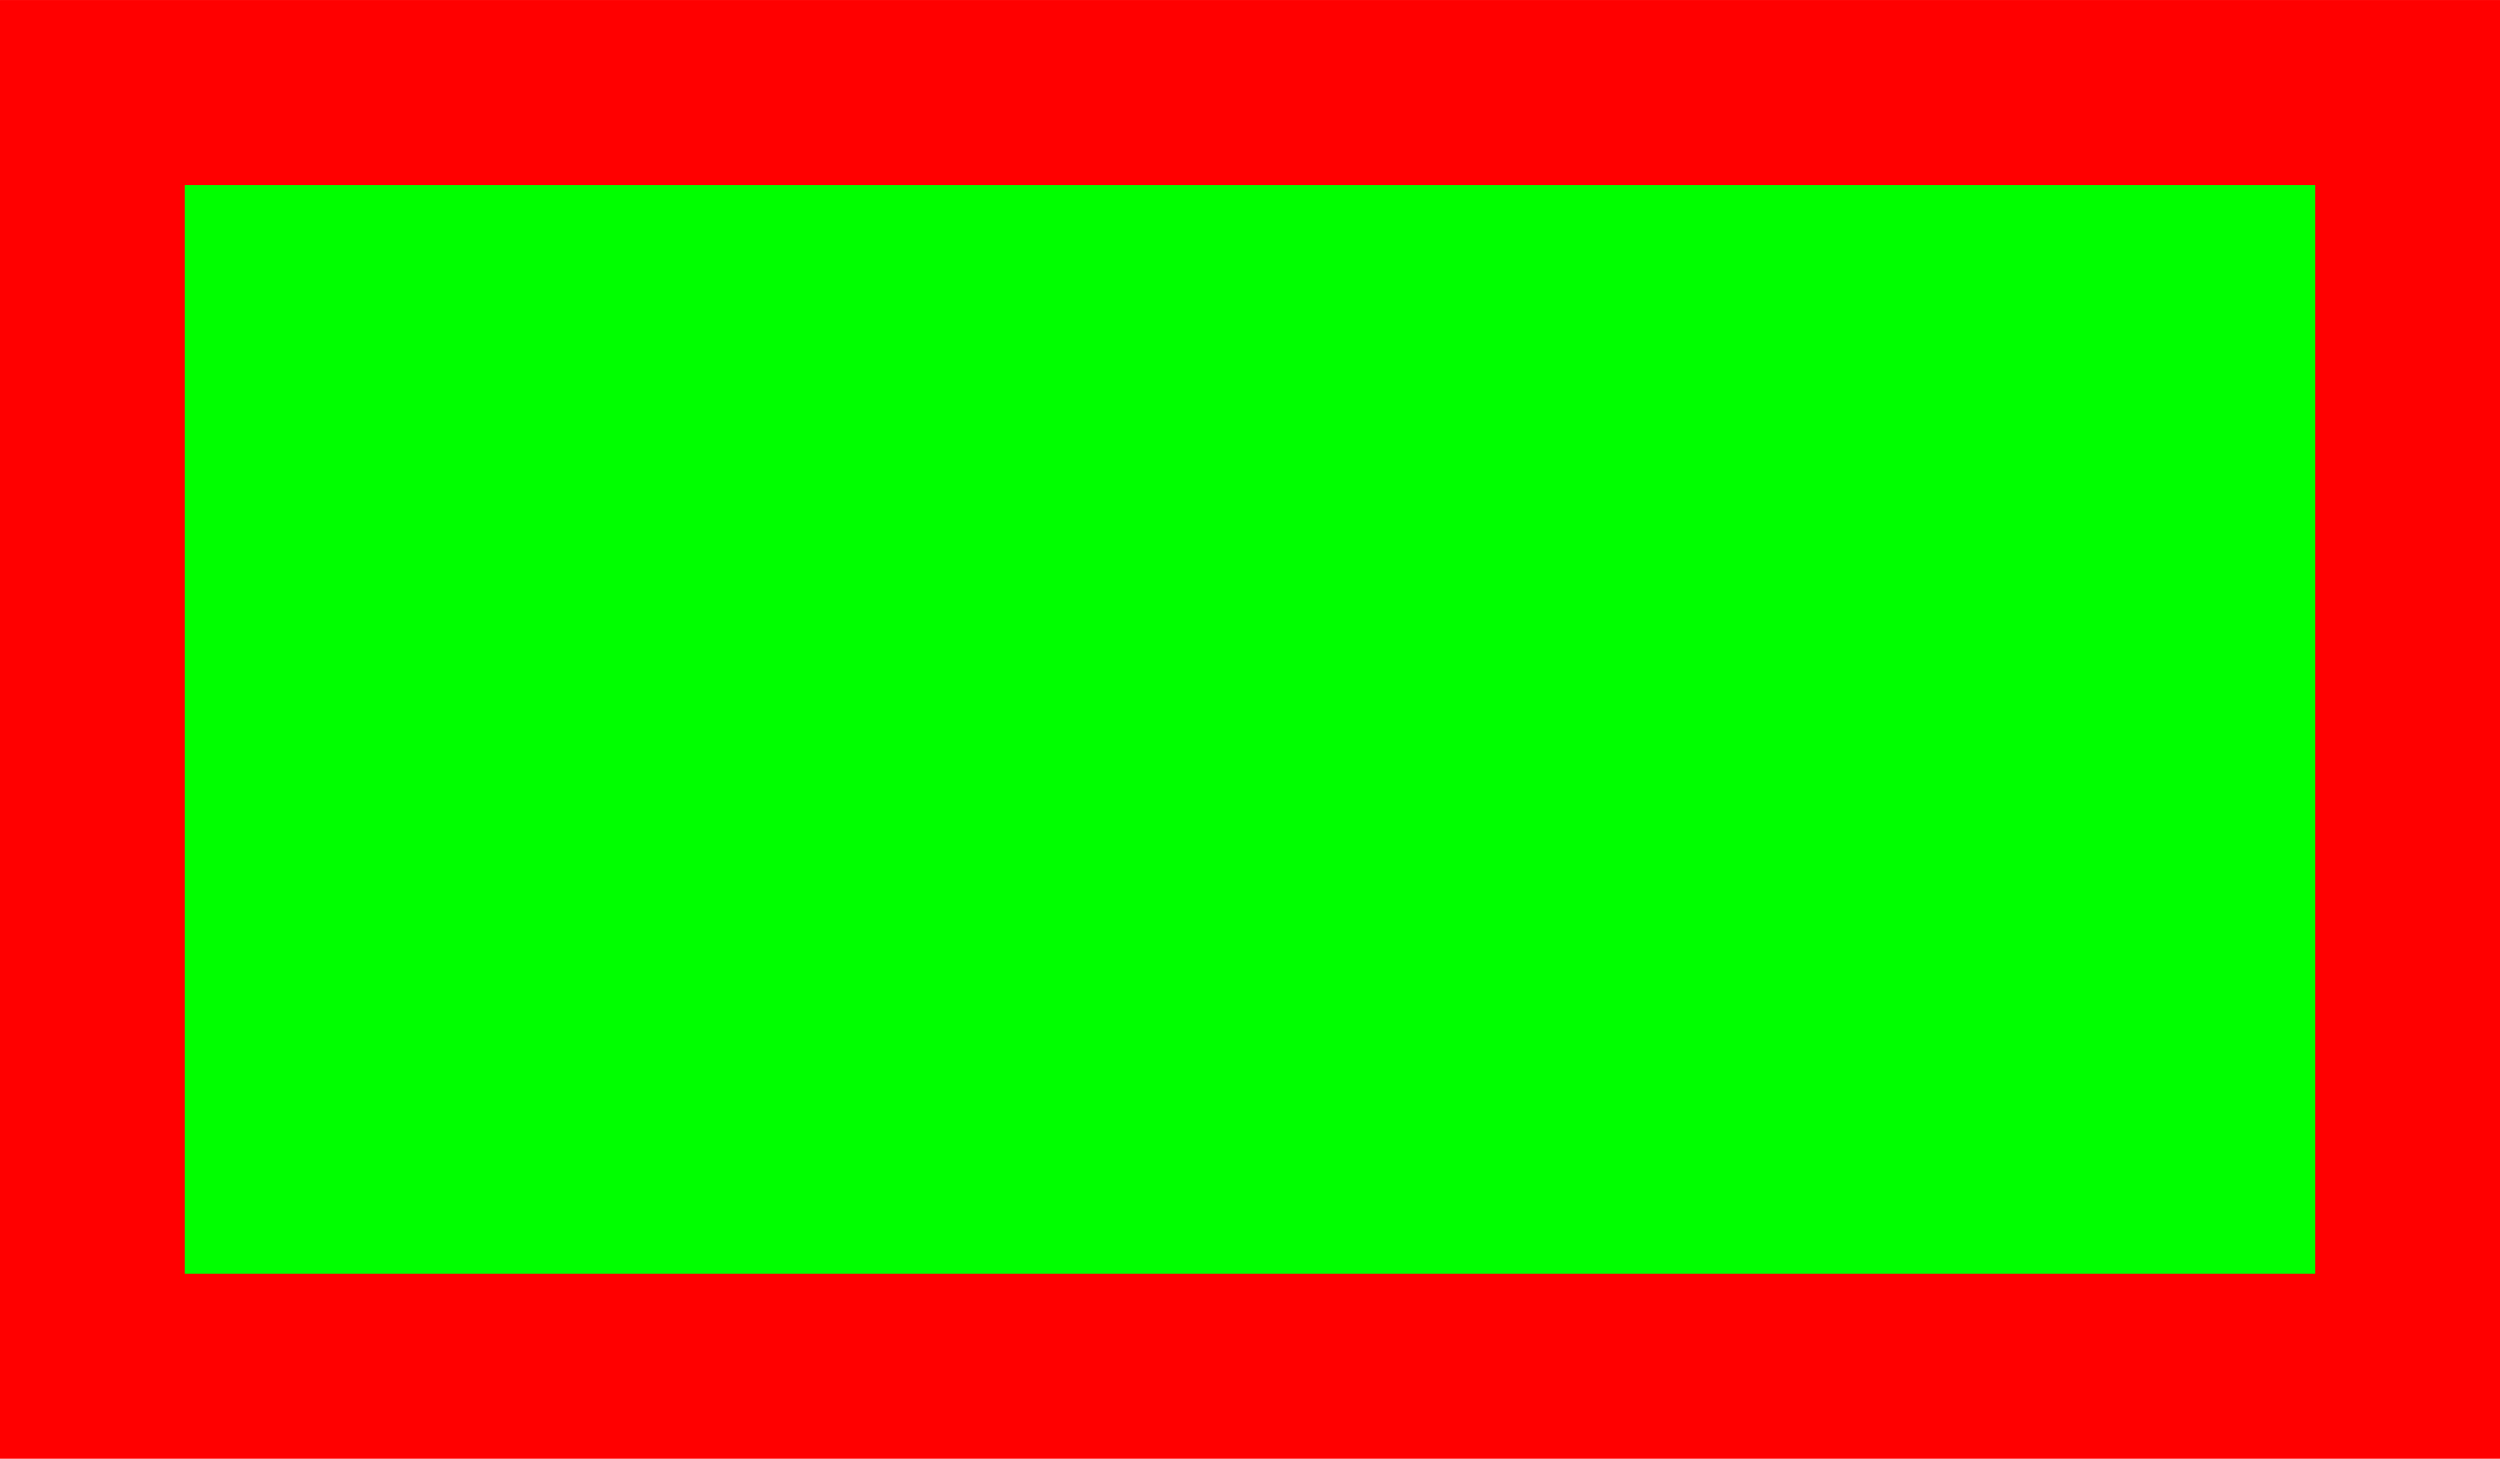
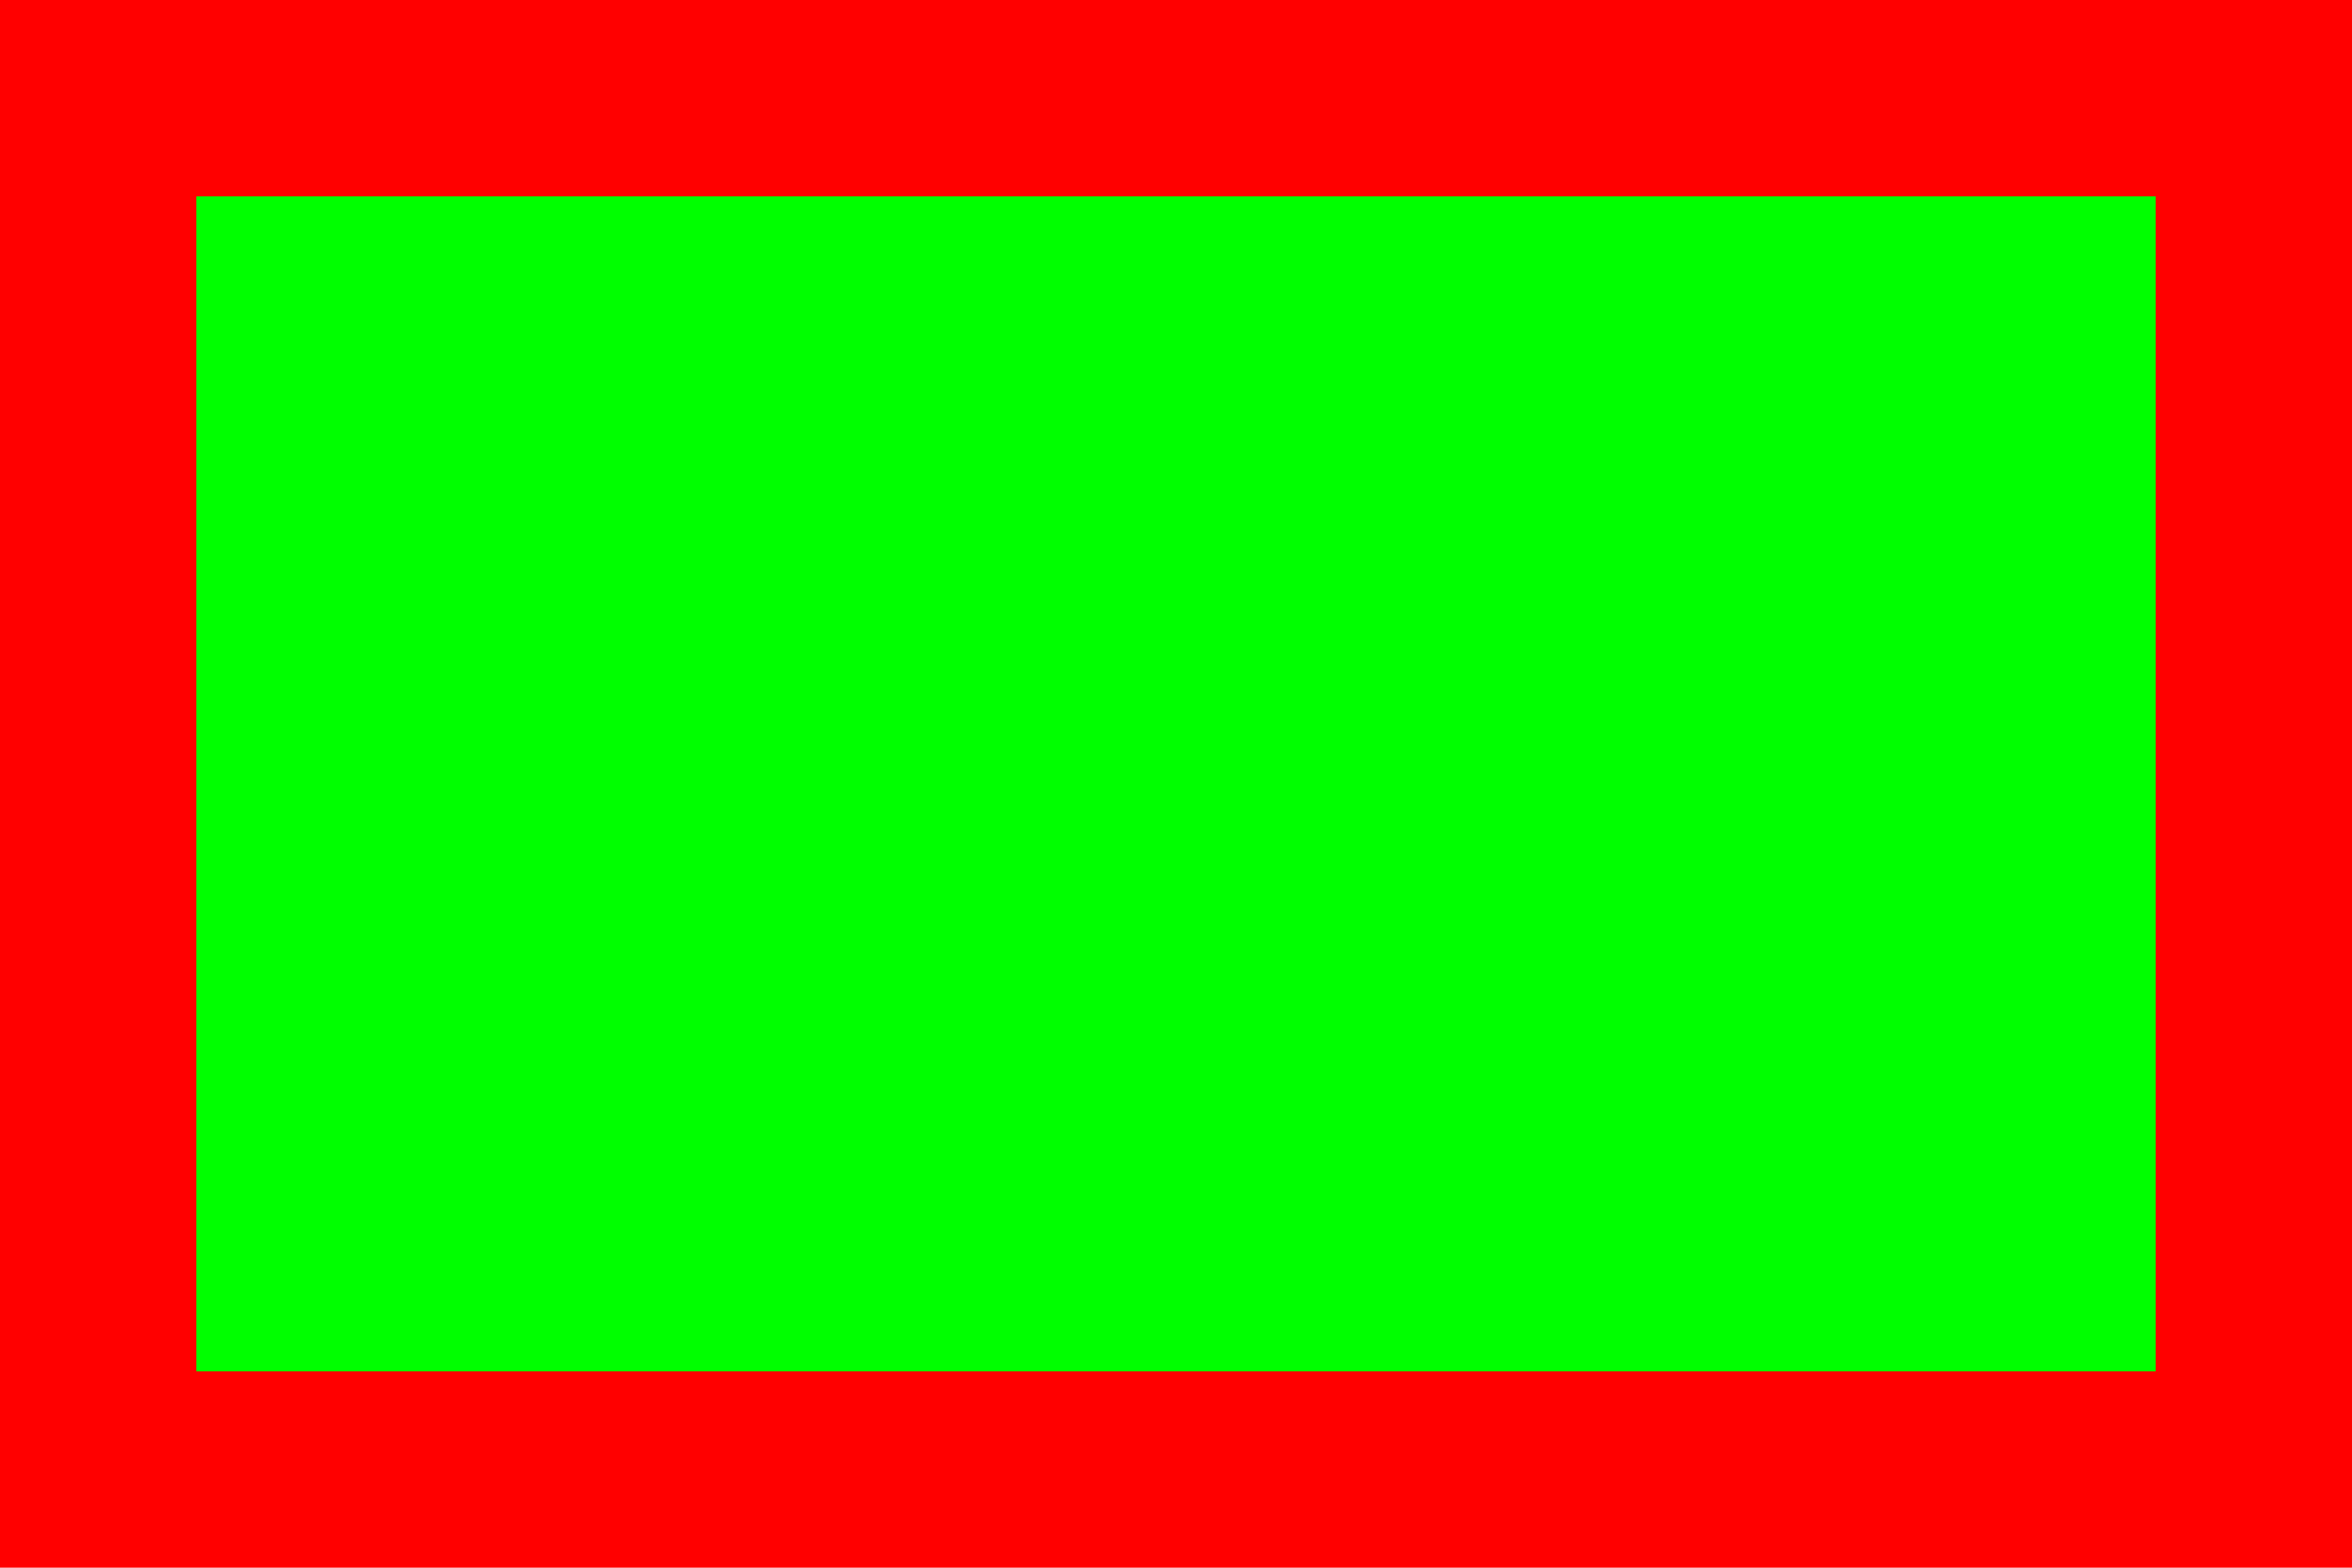
- <svg xmlns="http://www.w3.org/2000/svg" width="20.787mm" height="12.129mm" viewBox="0 0 73.654 42.975" id="svg79700" version="1.1">
-   <defs id="defs79702">
-     <clipPath clipPathUnits="userSpaceOnUse" id="clipPath41652">
-       <path d="m 3094.92,3004.96 427.074,0 0,249.188 -427.074,0 0,-249.188 z" id="path41654" />
-     </clipPath>
-   </defs>
-   <g id="layer1" transform="translate(-340.316,-582.3032)">
-     <g id="g41648" transform="matrix(0.1724613,0,0,-0.1724613,-193.4378,1143.518)">
-       <path d="m 3094.92,3004.96 427.074,0 0,249.188 -427.074,0 0,-249.188 z" style="fill:#ff0000;fill-opacity:1;fill-rule:nonzero;stroke:none" id="path41656" />
-       <path d="m 3126.48,3036.56 363.945,0 0,185.98 -363.945,0 0,-185.98 z" style="fill:#00ff00;fill-opacity:1;fill-rule:nonzero;stroke:none" id="feature" />
-     </g>
+ <svg xmlns="http://www.w3.org/2000/svg" width="300" height="200" viewBox="0 0 300 200" version="1.1">
+   <g>
+     <path d="M 0,0 300,0 300,200 0,200 0,0 z" style="fill:#ff0000;fill-opacity:1;fill-rule:nonzero;stroke:none" />
+     <path d="M 25,25 275,25 275,175 25,175 25,25 z" style="fill:#00ff00;fill-opacity:1;fill-rule:nonzero;stroke:none" />
+     <rect style="fill:none" id="feature" width="140" height="140" x="80" y="30" />
  </g>
</svg>
